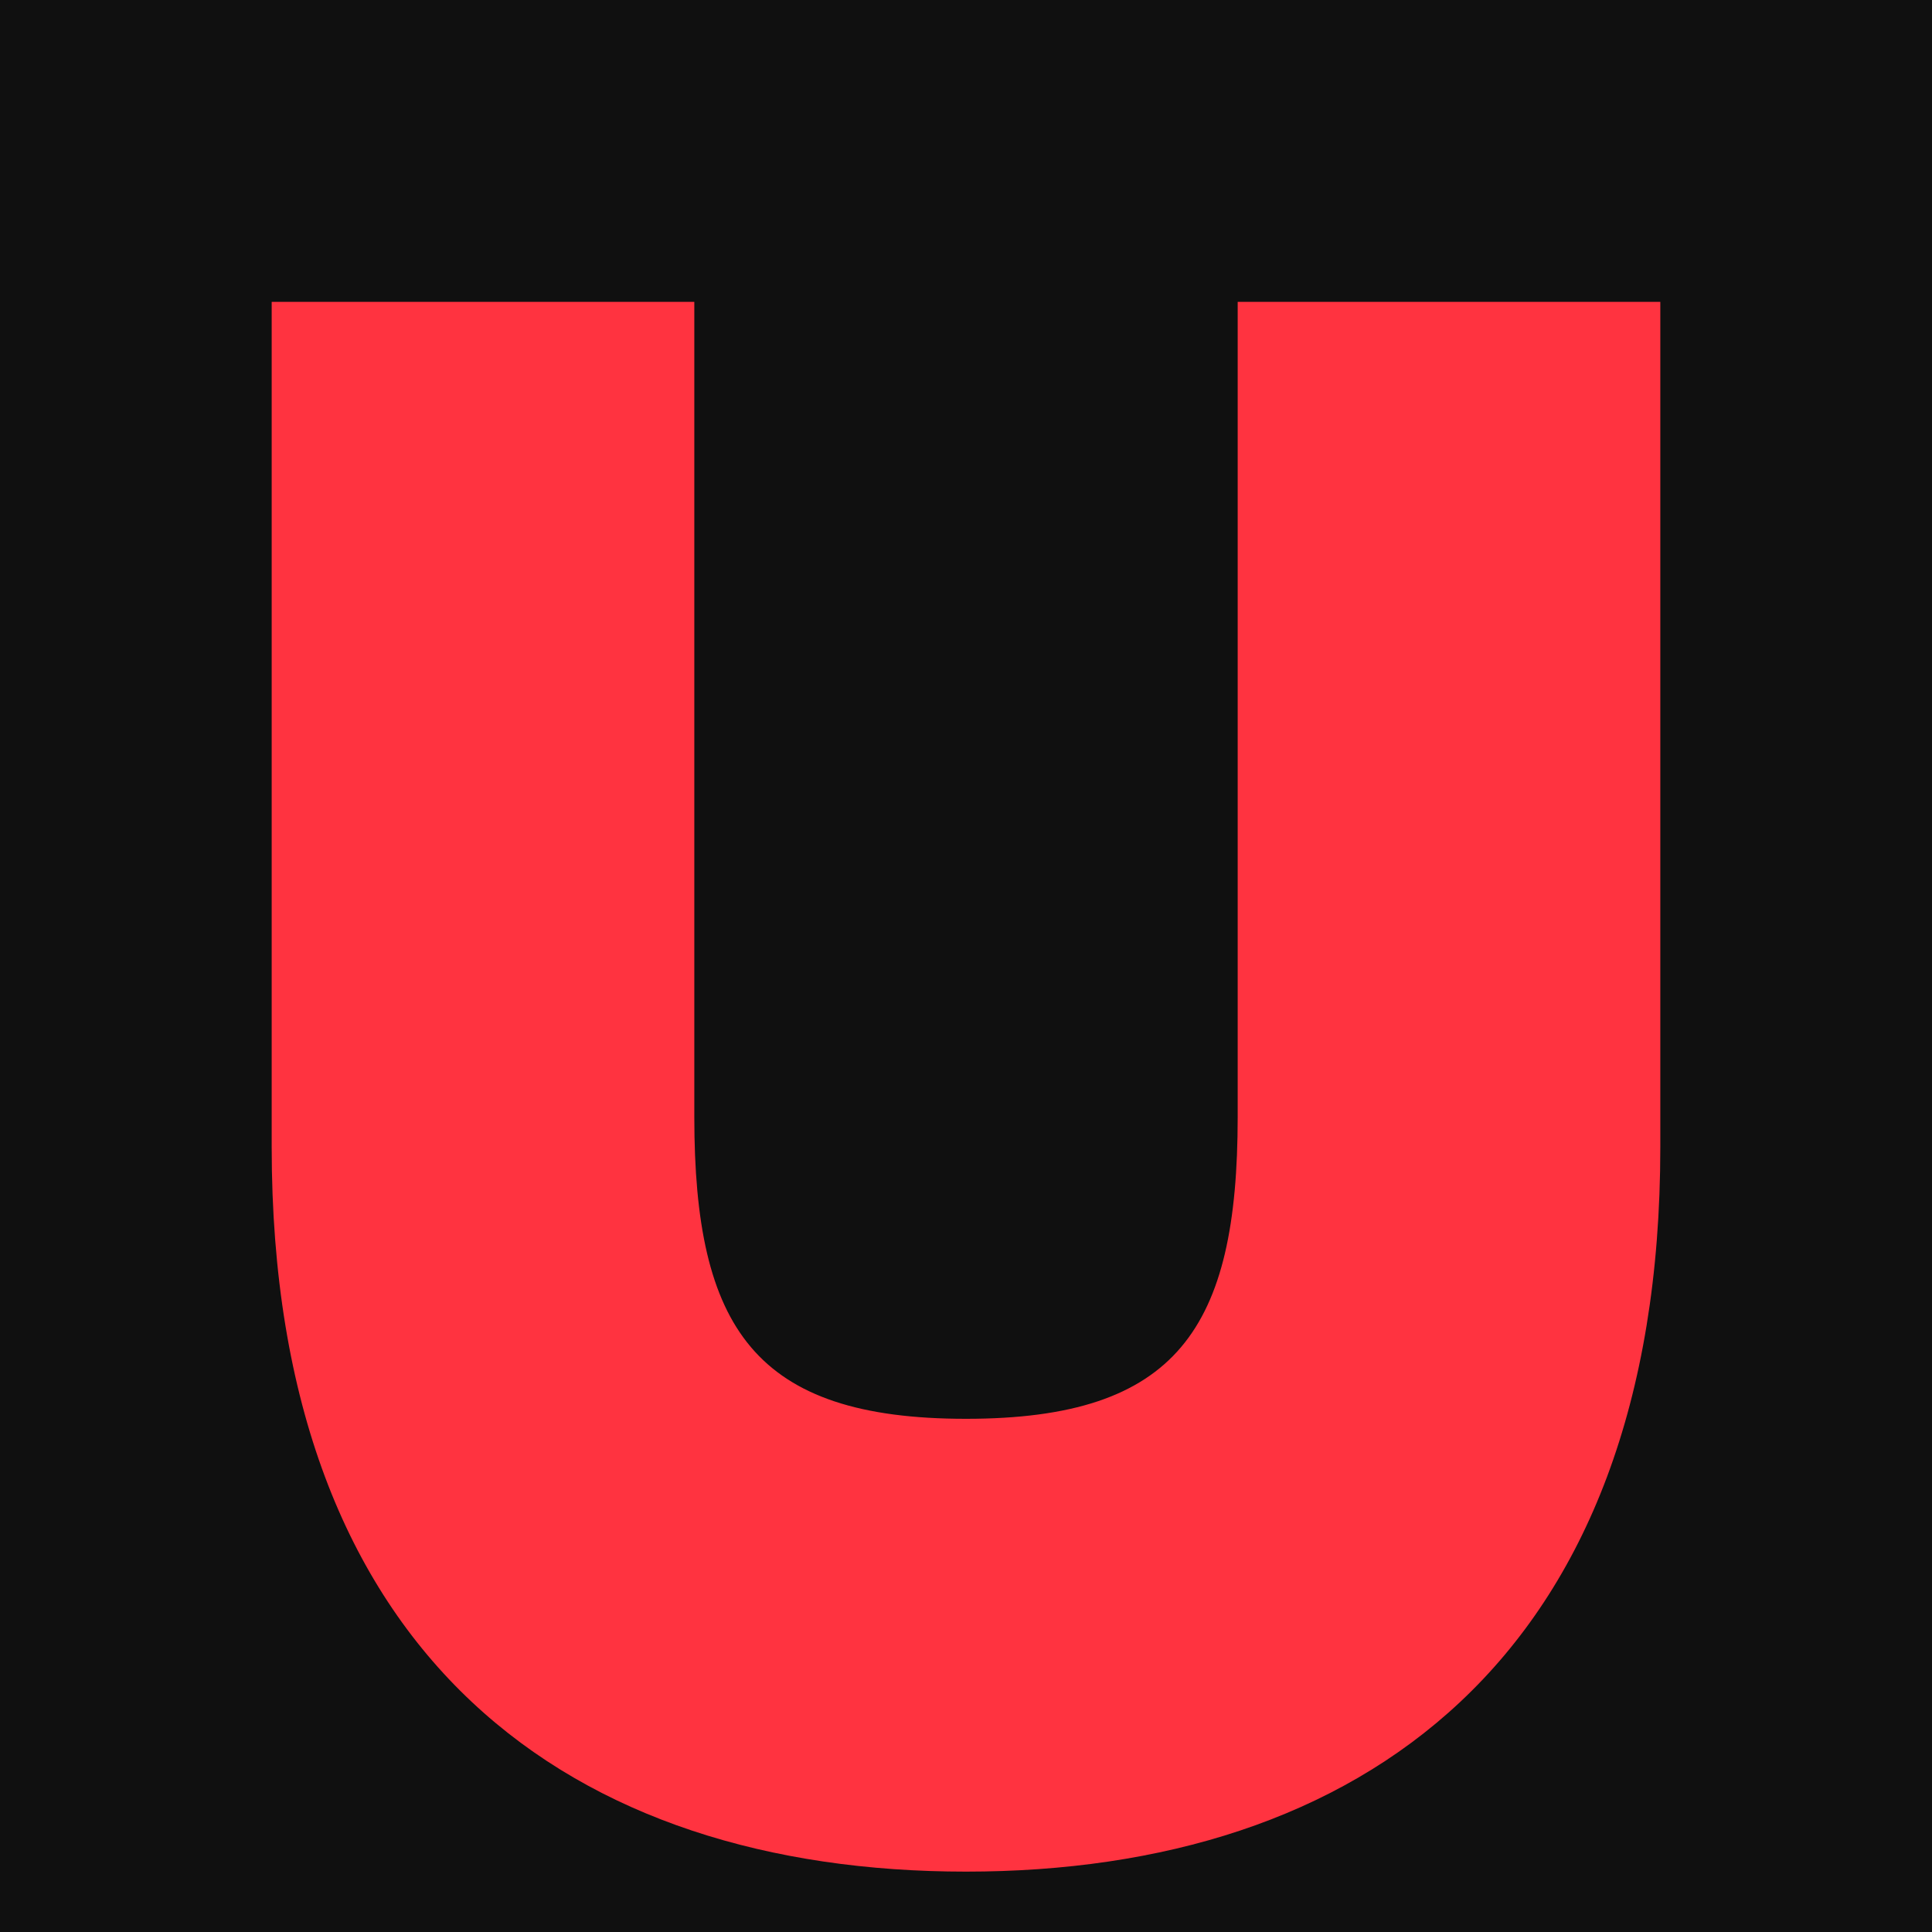
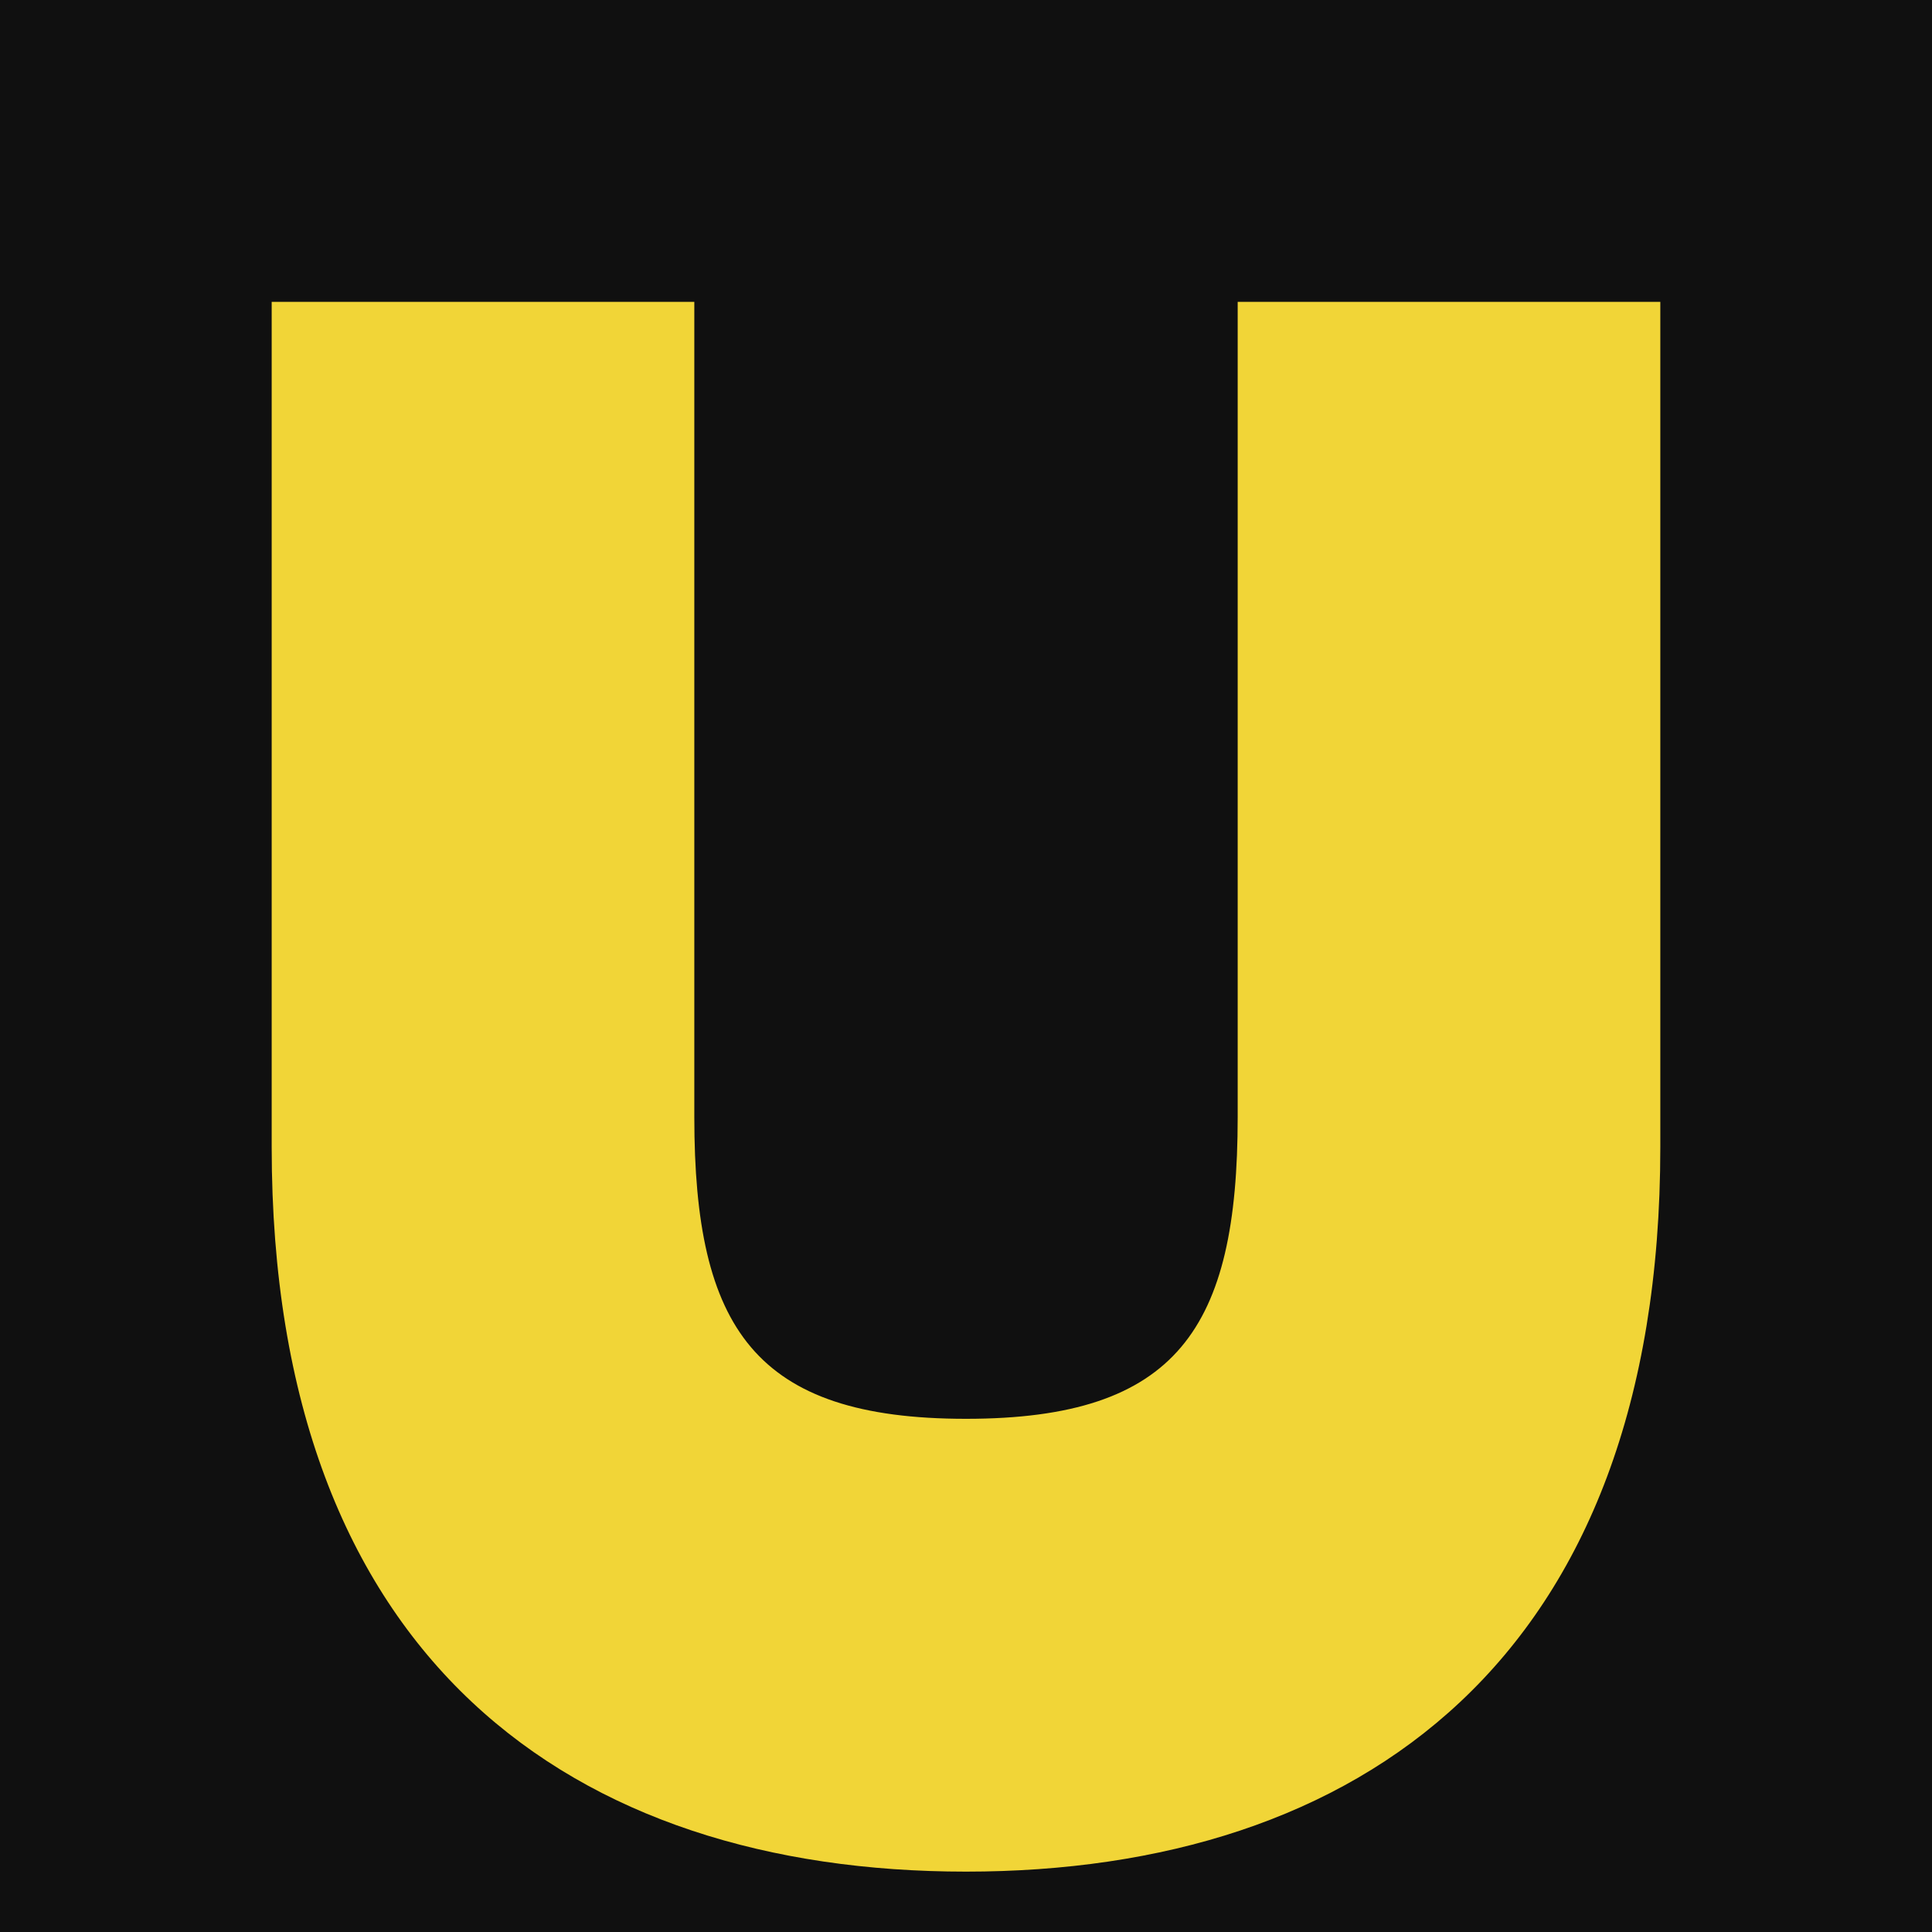
<svg xmlns="http://www.w3.org/2000/svg" viewBox="0 0 64 64">
  <rect width="64" height="64" fill="#101010" />
-   <path fill="#ff3340" d="M9 10h14v27c0 7 2 10 9 10s9-3 9-10V10h14v28c0 17-10 24-23 24S9 55 9 38V10Z" />
+   <path fill="#f1d537" d="M9 10h14v27c0 7 2 10 9 10s9-3 9-10V10h14v28c0 17-10 24-23 24S9 55 9 38V10Z" />
</svg>
